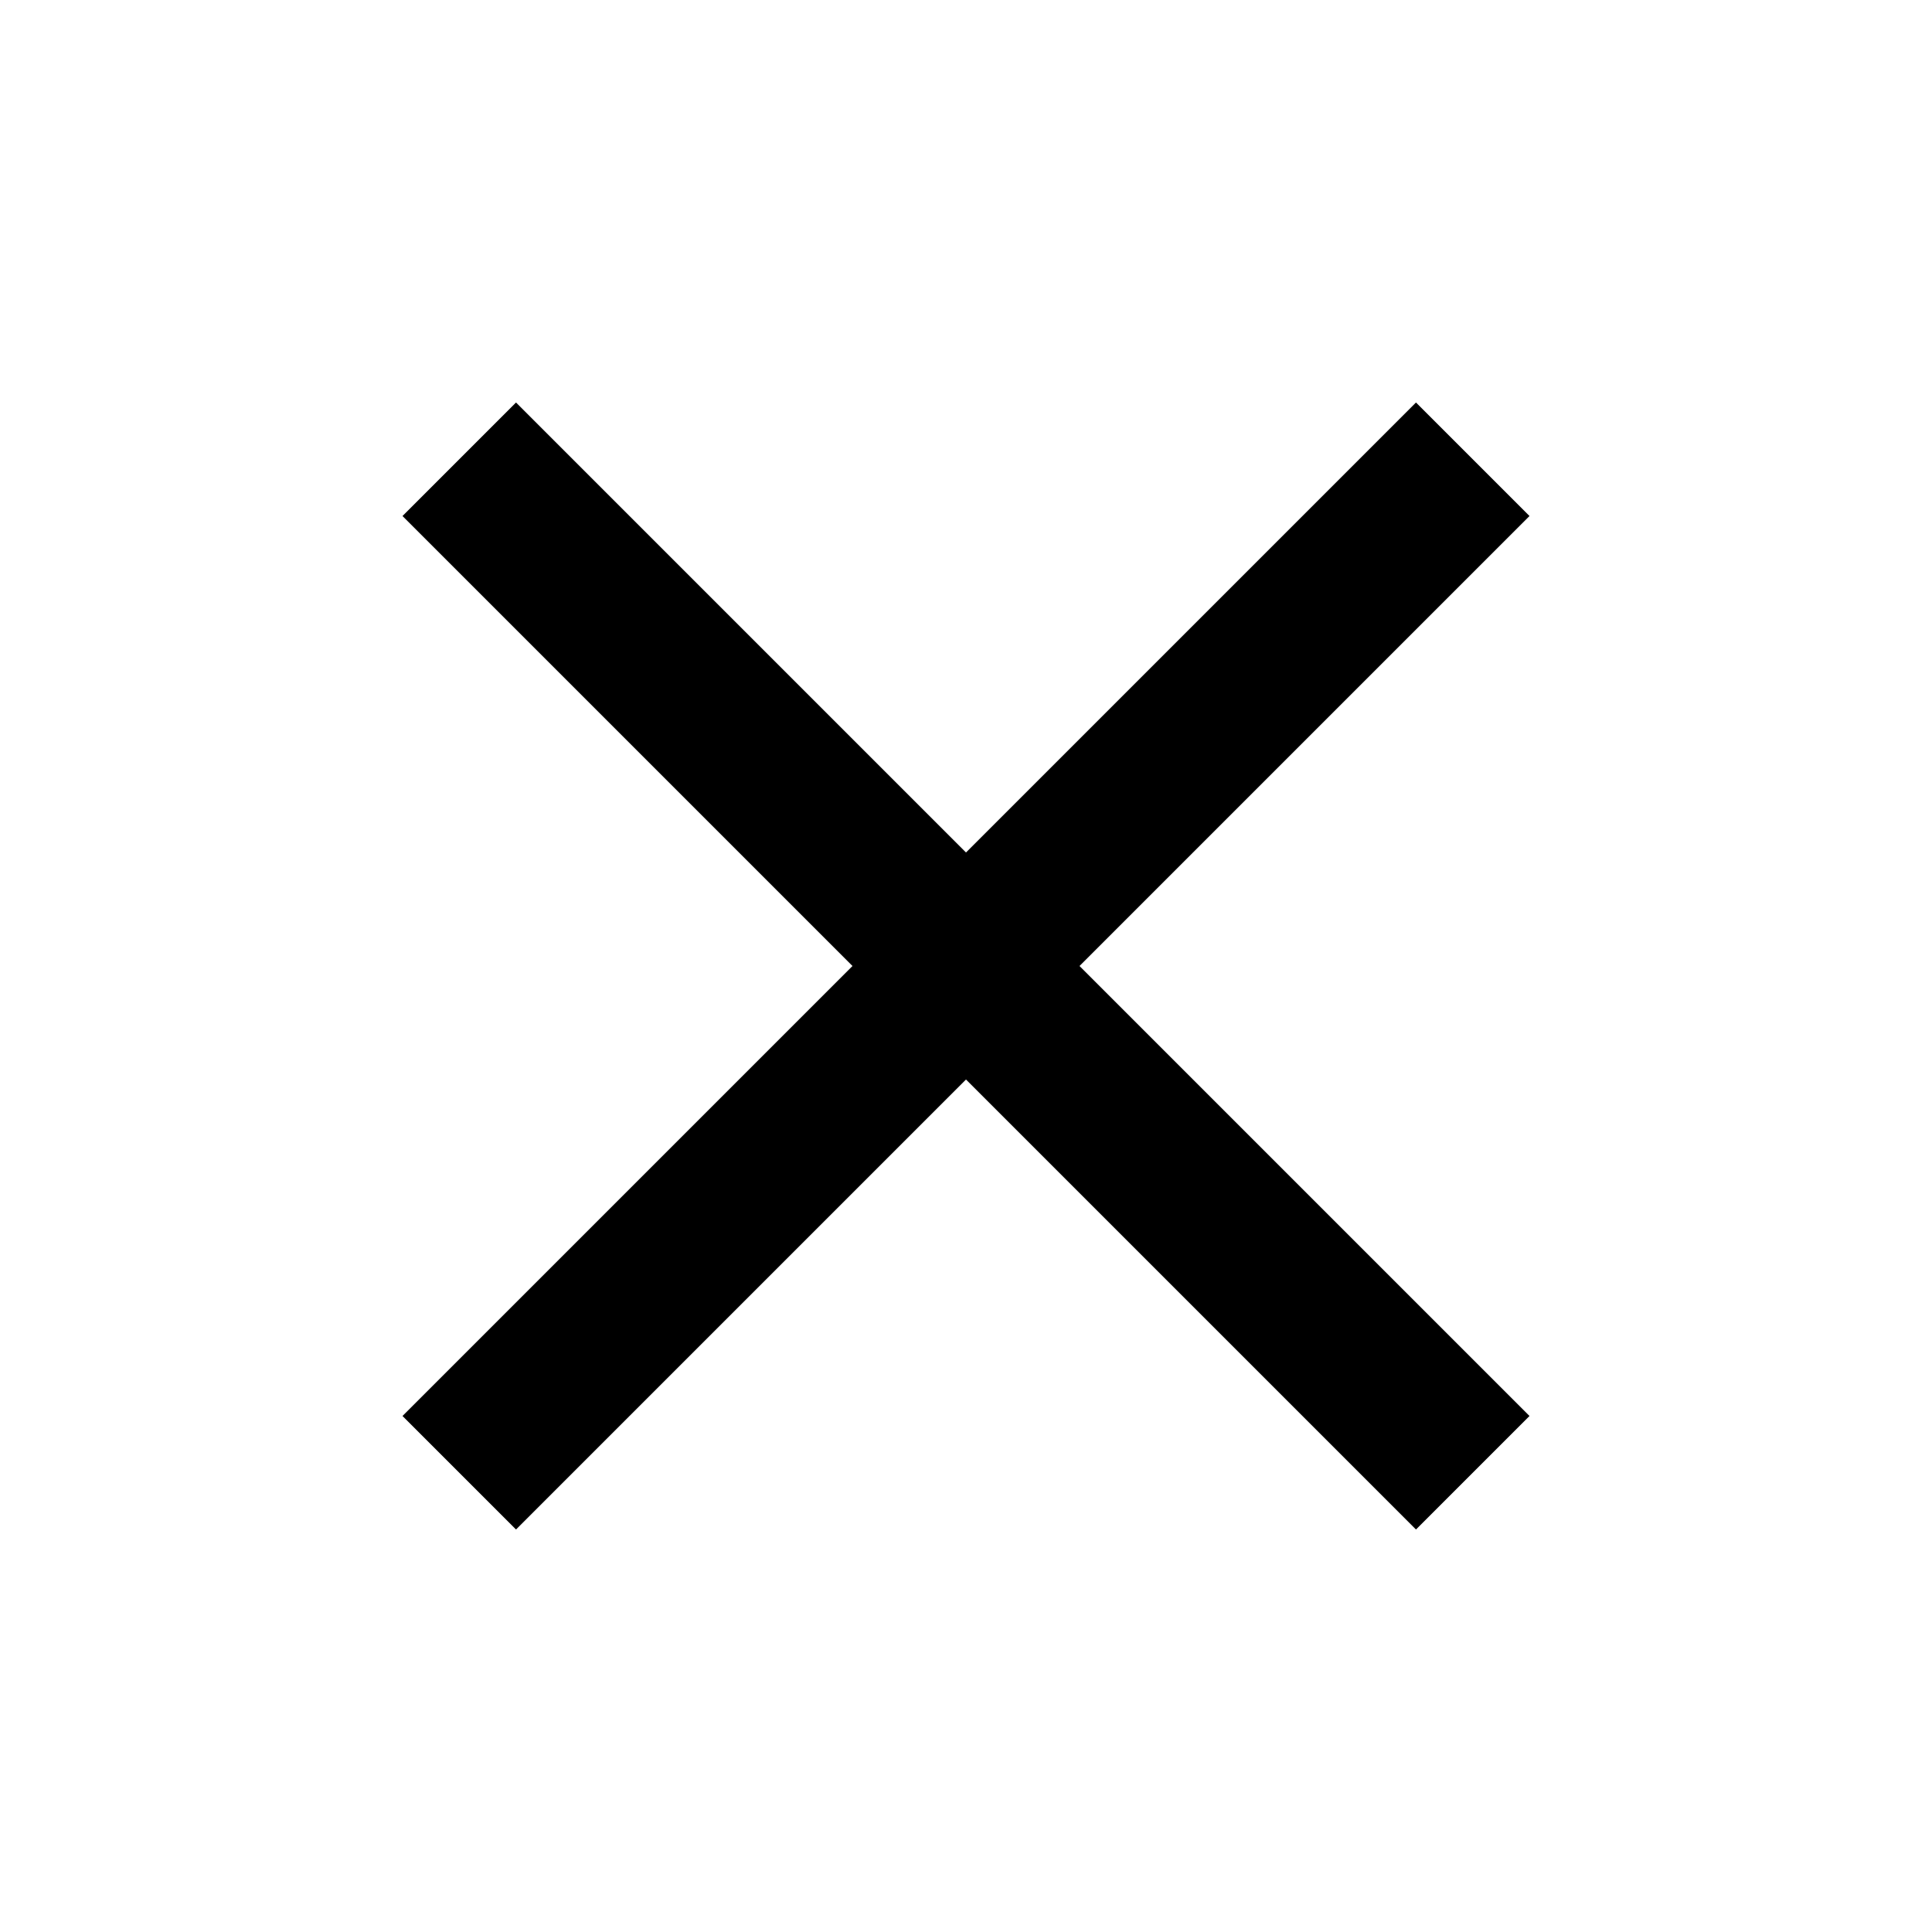
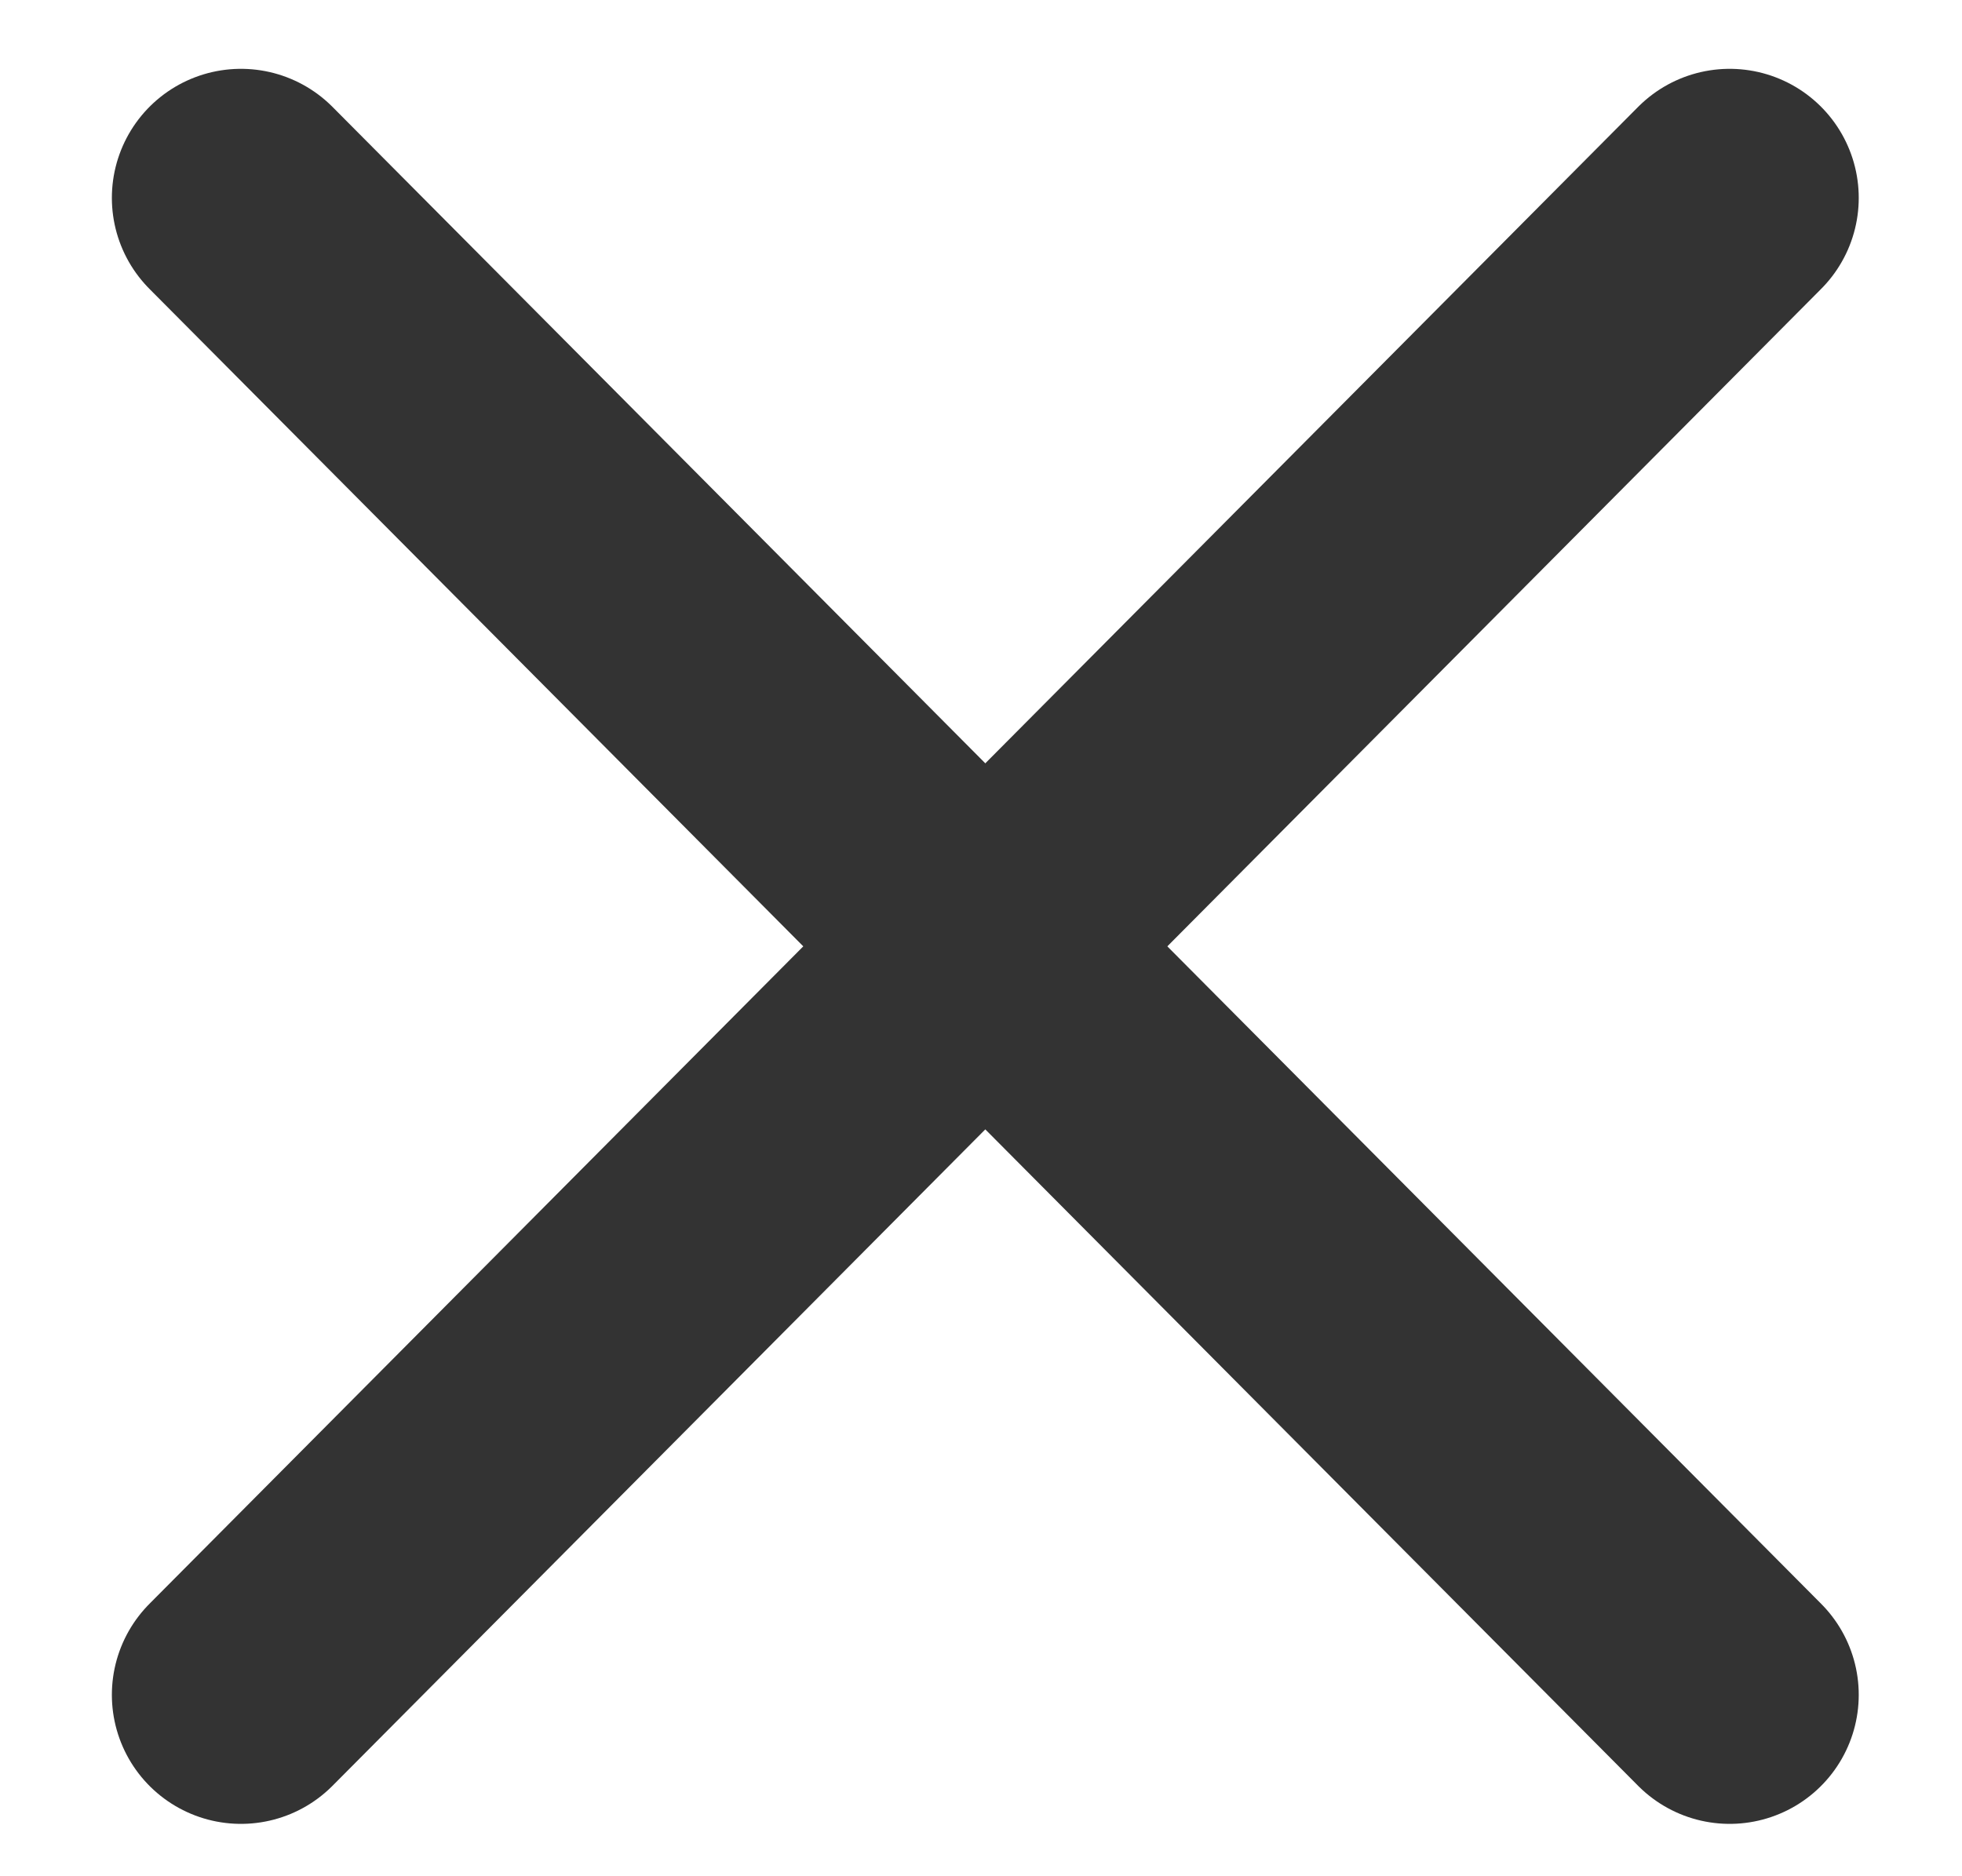
- <svg xmlns="http://www.w3.org/2000/svg" version="1.1" width="37" height="37" viewBox="0 0 24 24">
-   <path fill="#000" d="M19,6.41L17.59,5L12,10.59L6.41,5L5,6.41L10.59,12L5,17.59L6.41,19L12,13.41L17.59,19L19,17.59L13.41,12L19,6.41Z" />
+ <svg xmlns="http://www.w3.org/2000/svg" version="1.1" id="Layer_1" x="0px" y="0px" viewBox="0 0 22.8 21.8" style="enable-background:new 0 0 22.8 21.8;" xml:space="preserve">
+   <style type="text/css">
+     .st0{fill:none;stroke:#333;stroke-width:3;stroke-linecap:round;stroke-linejoin:round;stroke-miterlimit:10;}
+ </style>
+   <line class="st0" x1="20.1" y1="2.3" x2="2.8" y2="19.7" />
+   <line class="st0" x1="20.1" y1="19.7" x2="2.8" y2="2.3" />
</svg>
